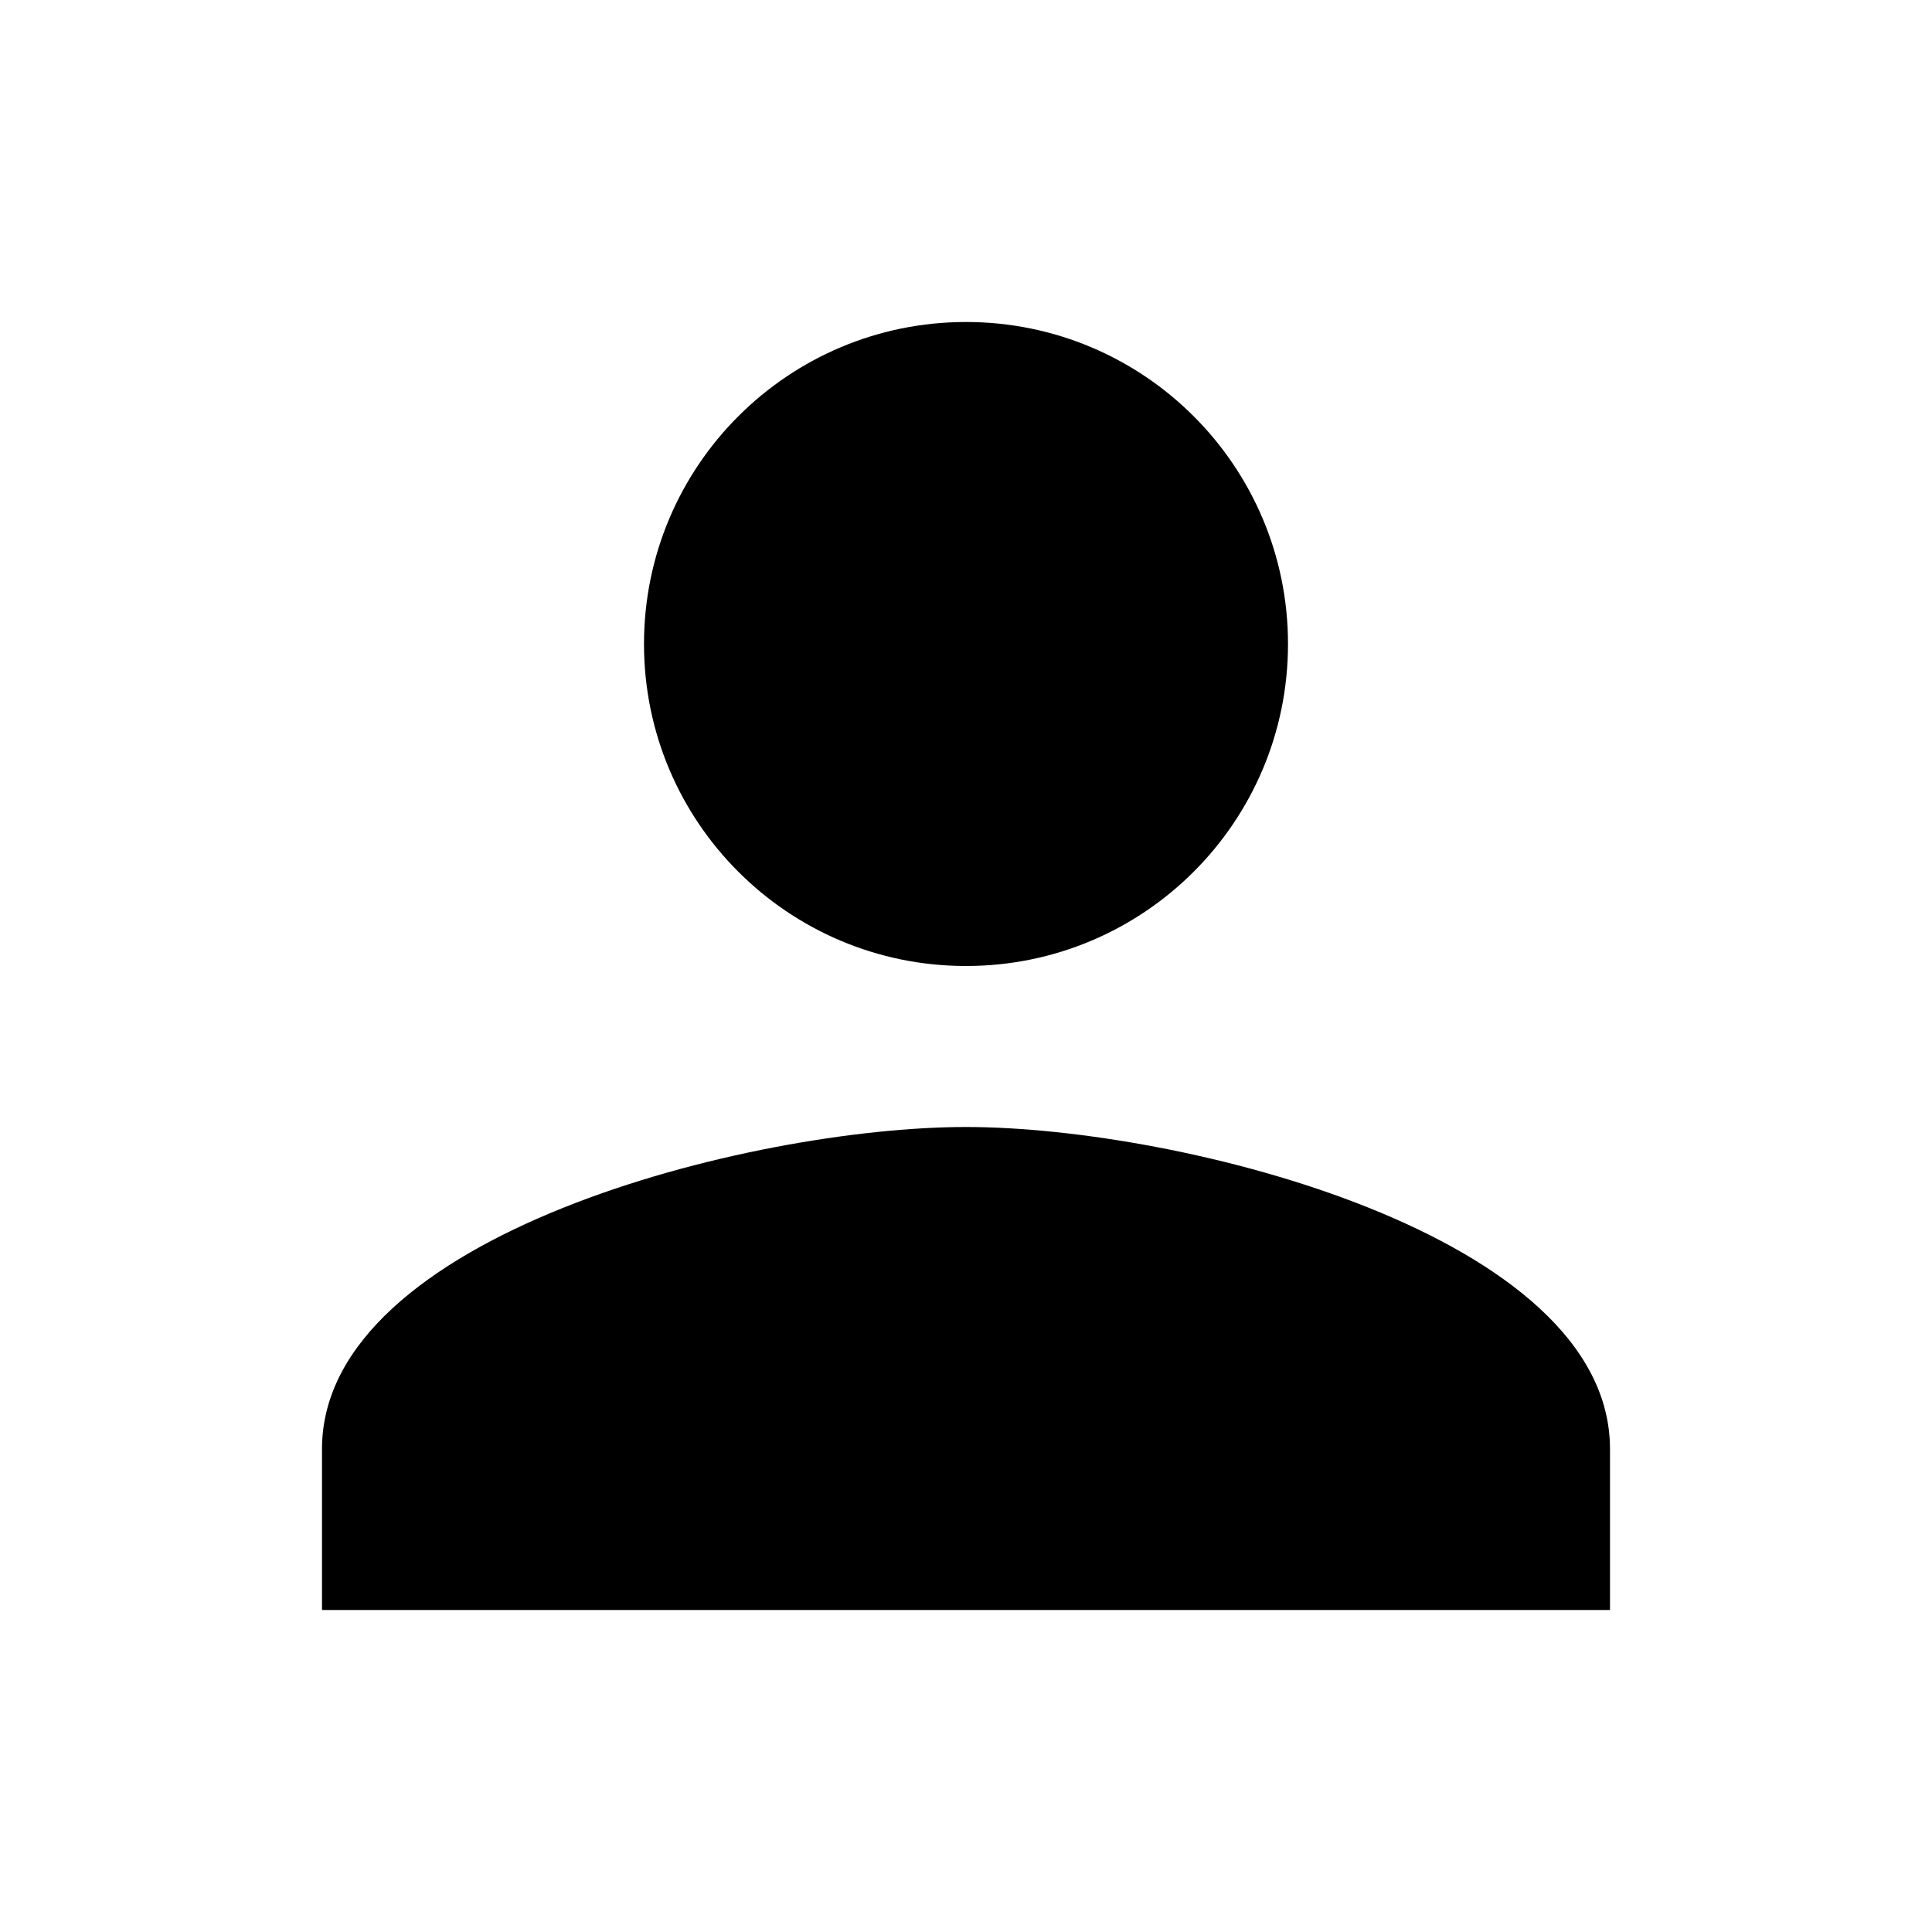
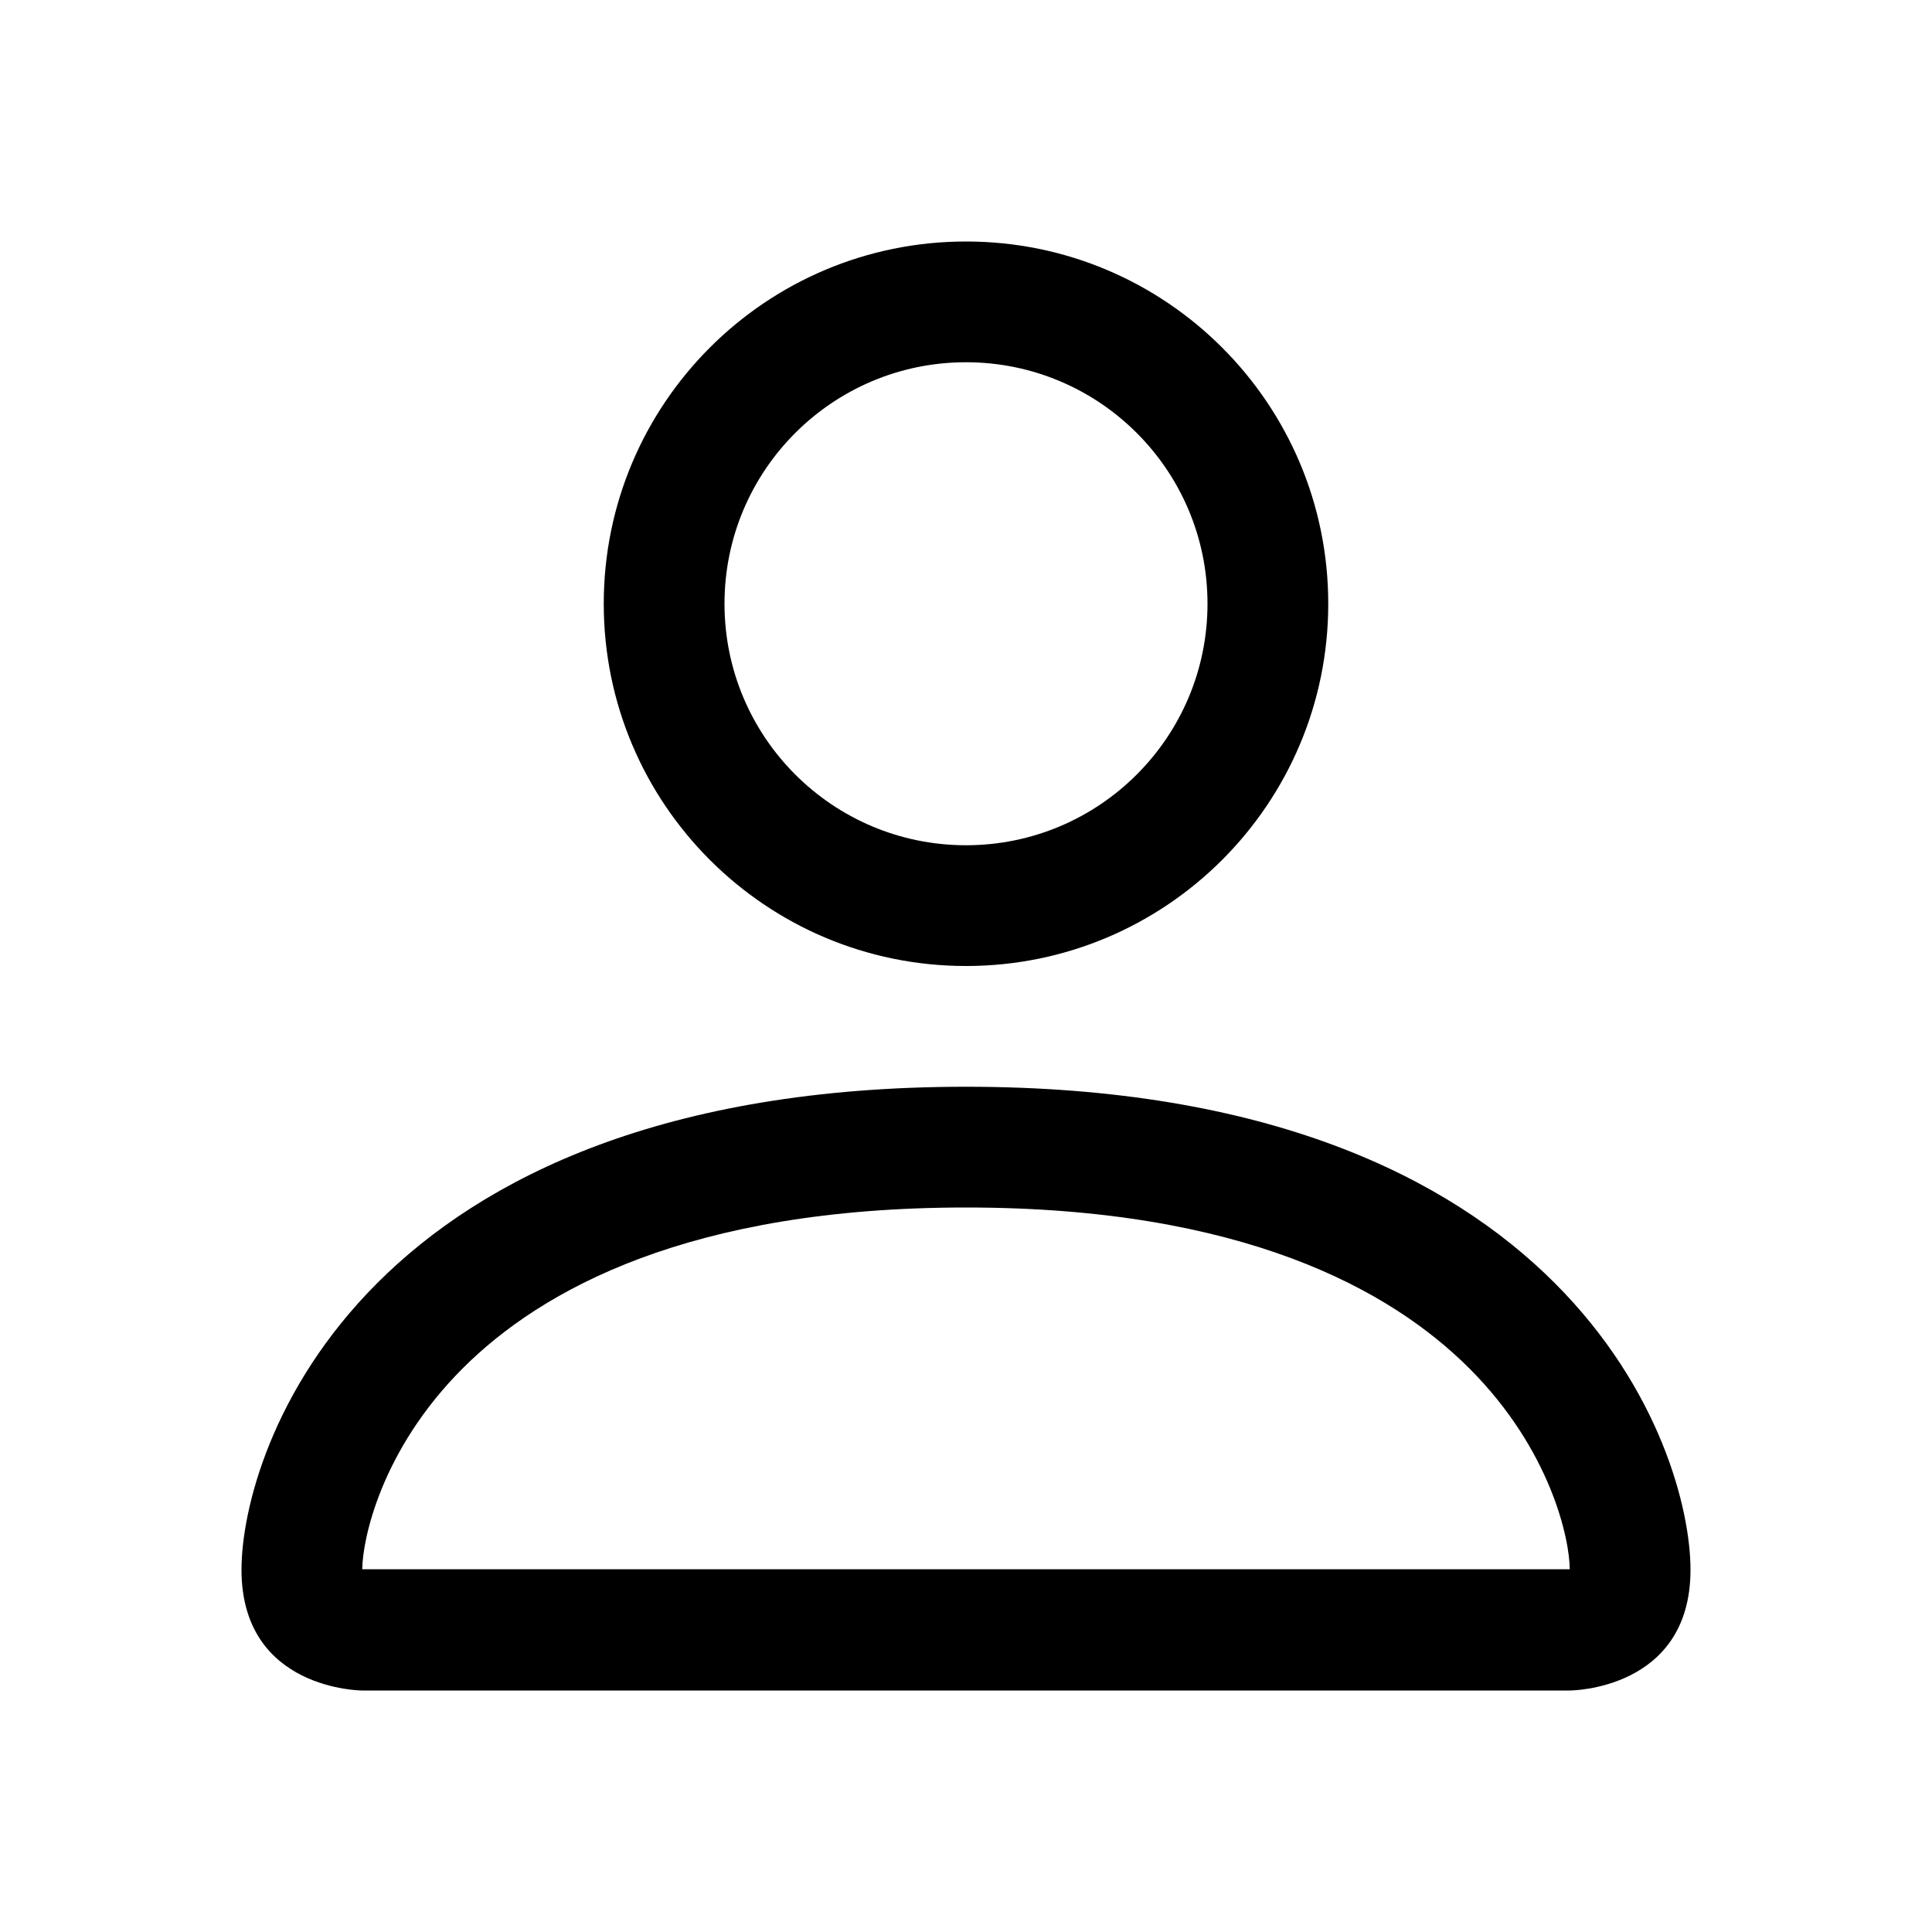
- <svg xmlns="http://www.w3.org/2000/svg" viewBox="0 0 24 24" fill="black" width="24px" height="24px">
-   <path d="M0 0h24v24H0z" fill="none" />
-   <path d="M12 12c2.21 0 4-1.79 4-4s-1.79-4-4-4-4 1.79-4 4 1.79 4 4 4zm0 2c-2.67 0-8 1.34-8 4v2h16v-2c0-2.66-5.33-4-8-4z" />
+ <svg xmlns="http://www.w3.org/2000/svg" width="16px" height="16px" viewBox="0 0 16 16" fill="currentColor" class="bi bi-person">
+   <path d="M8 8a3 3 0 1 0 0-6 3 3 0 0 0 0 6zm2-3a2 2 0 1 1-4 0 2 2 0 0 1 4 0zm4 8c0 1-1 1-1 1H3s-1 0-1-1 1-4 6-4 6 3 6 4zm-1-.004c-.001-.246-.154-.986-.832-1.664C11.516 10.68 10.289 10 8 10c-2.29 0-3.516.68-4.168 1.332-.678.678-.83 1.418-.832 1.664h10z" />
</svg>
